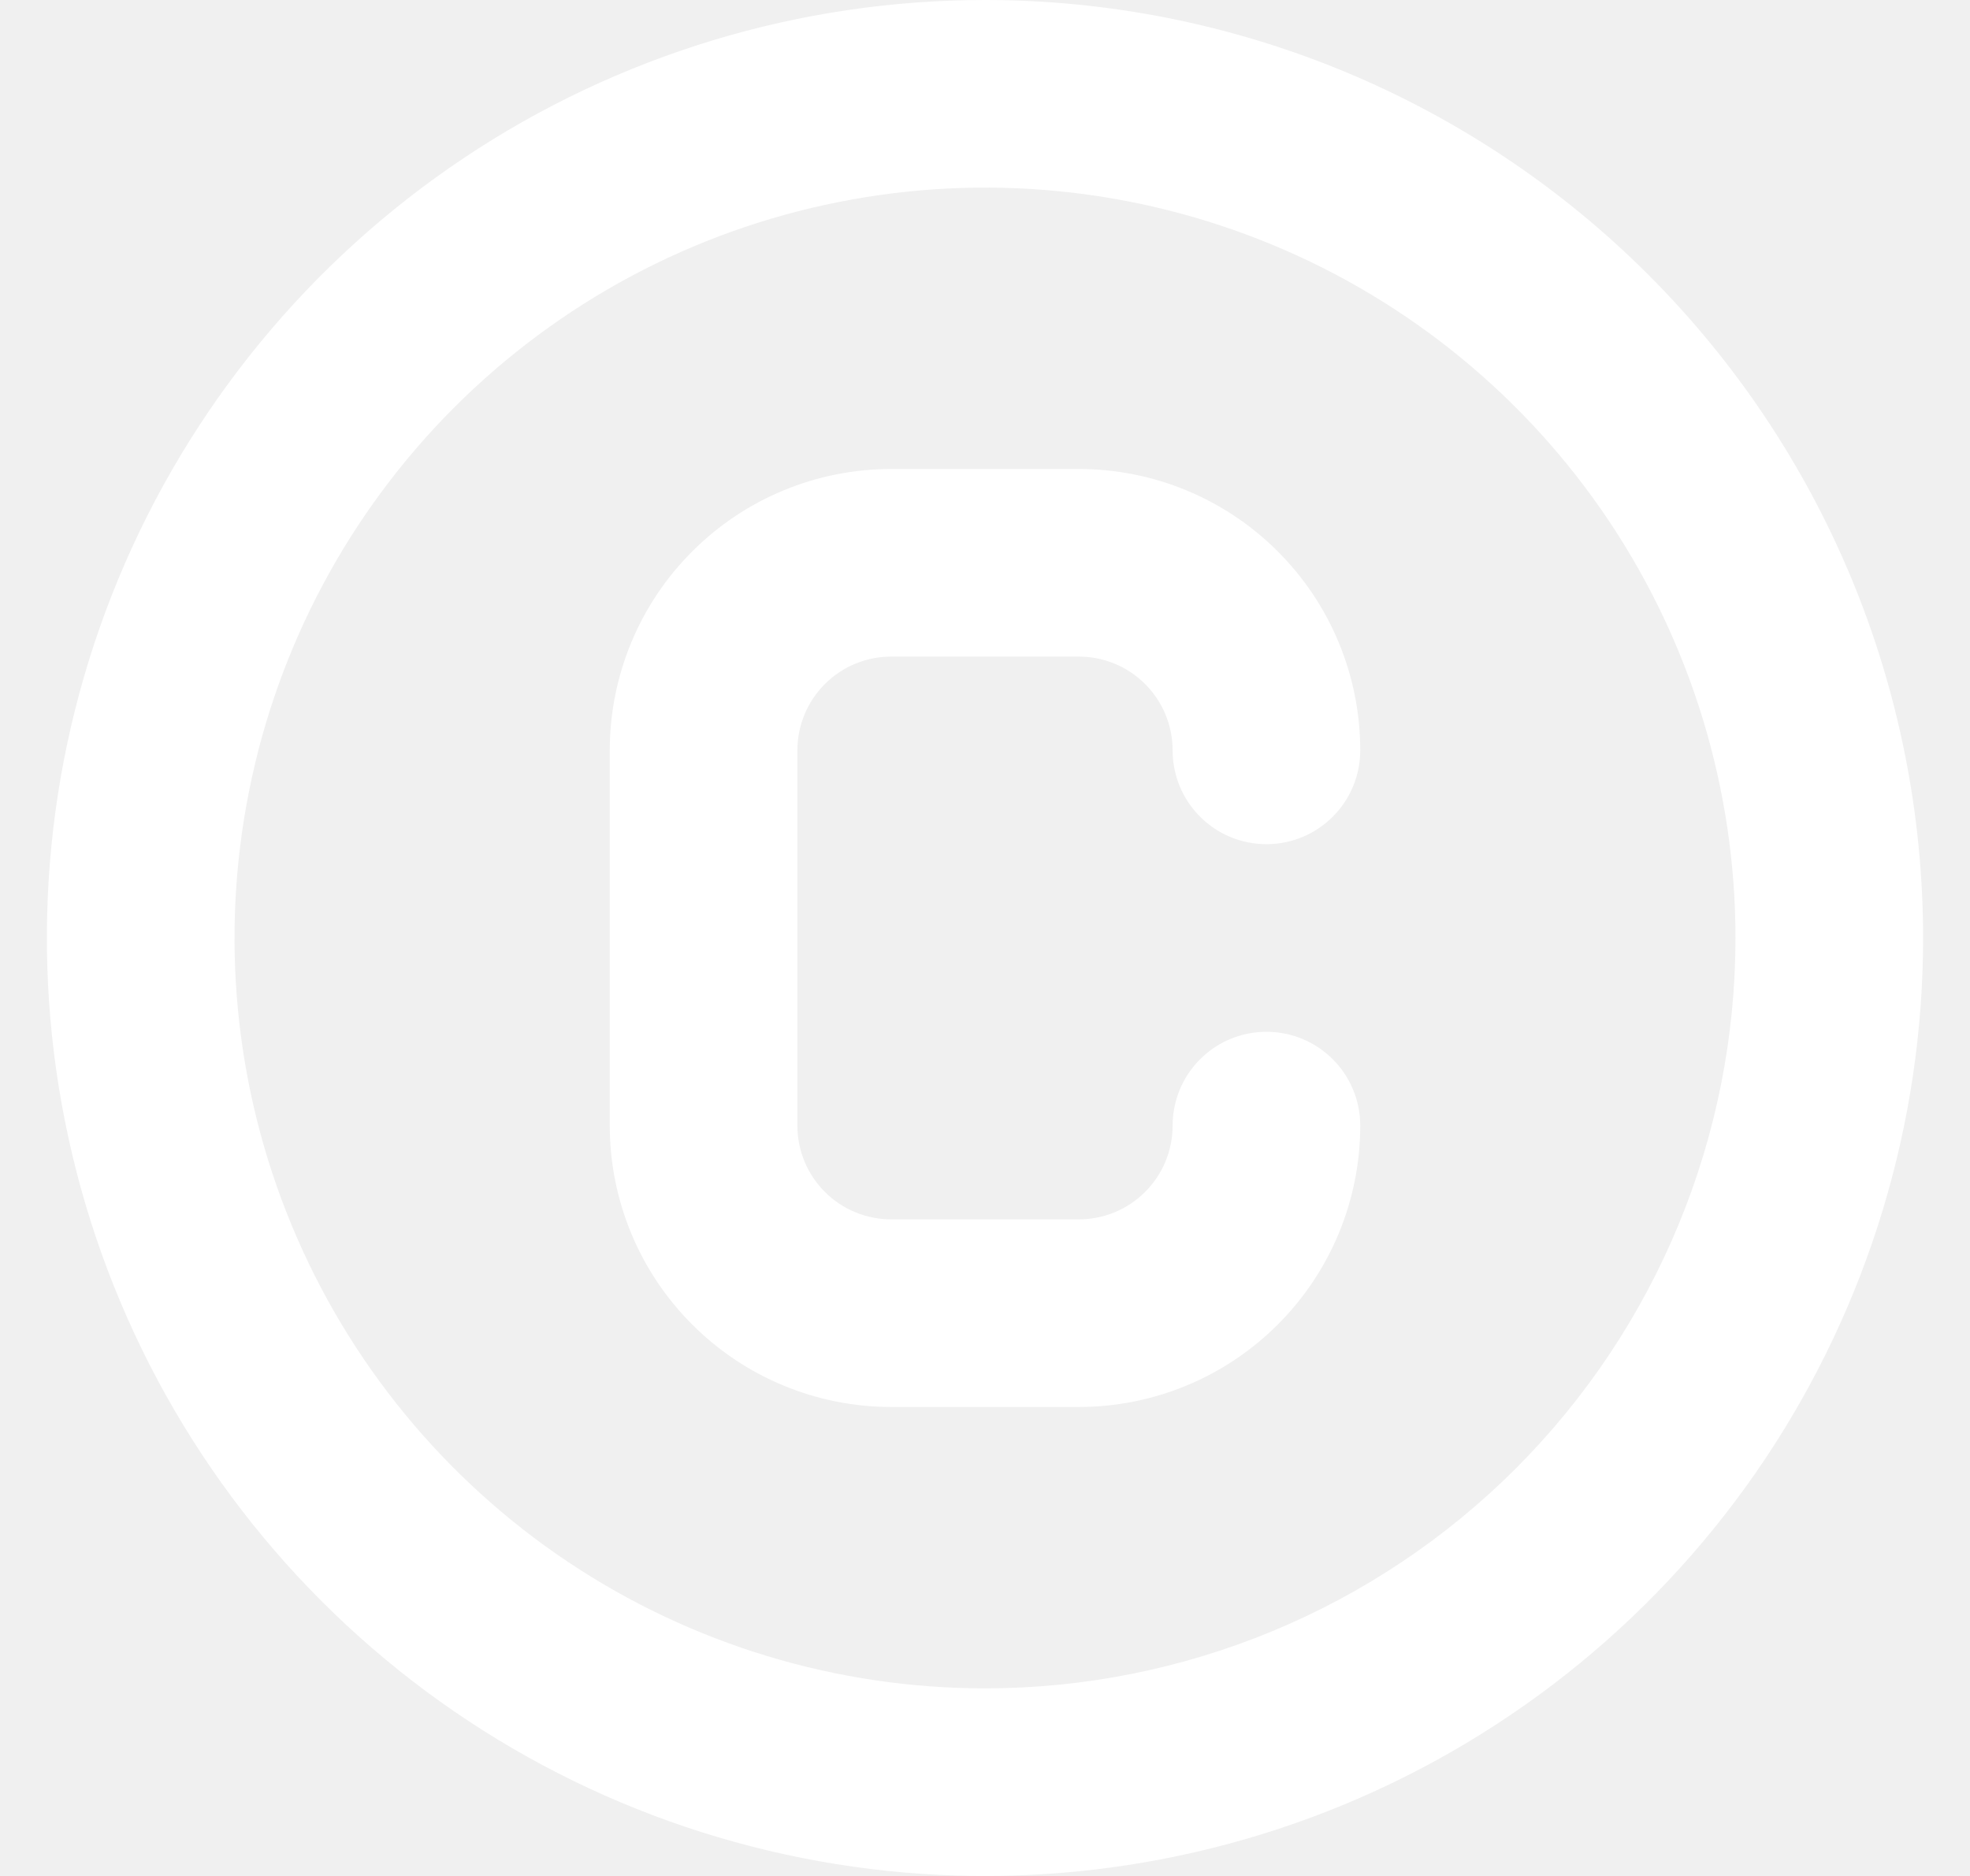
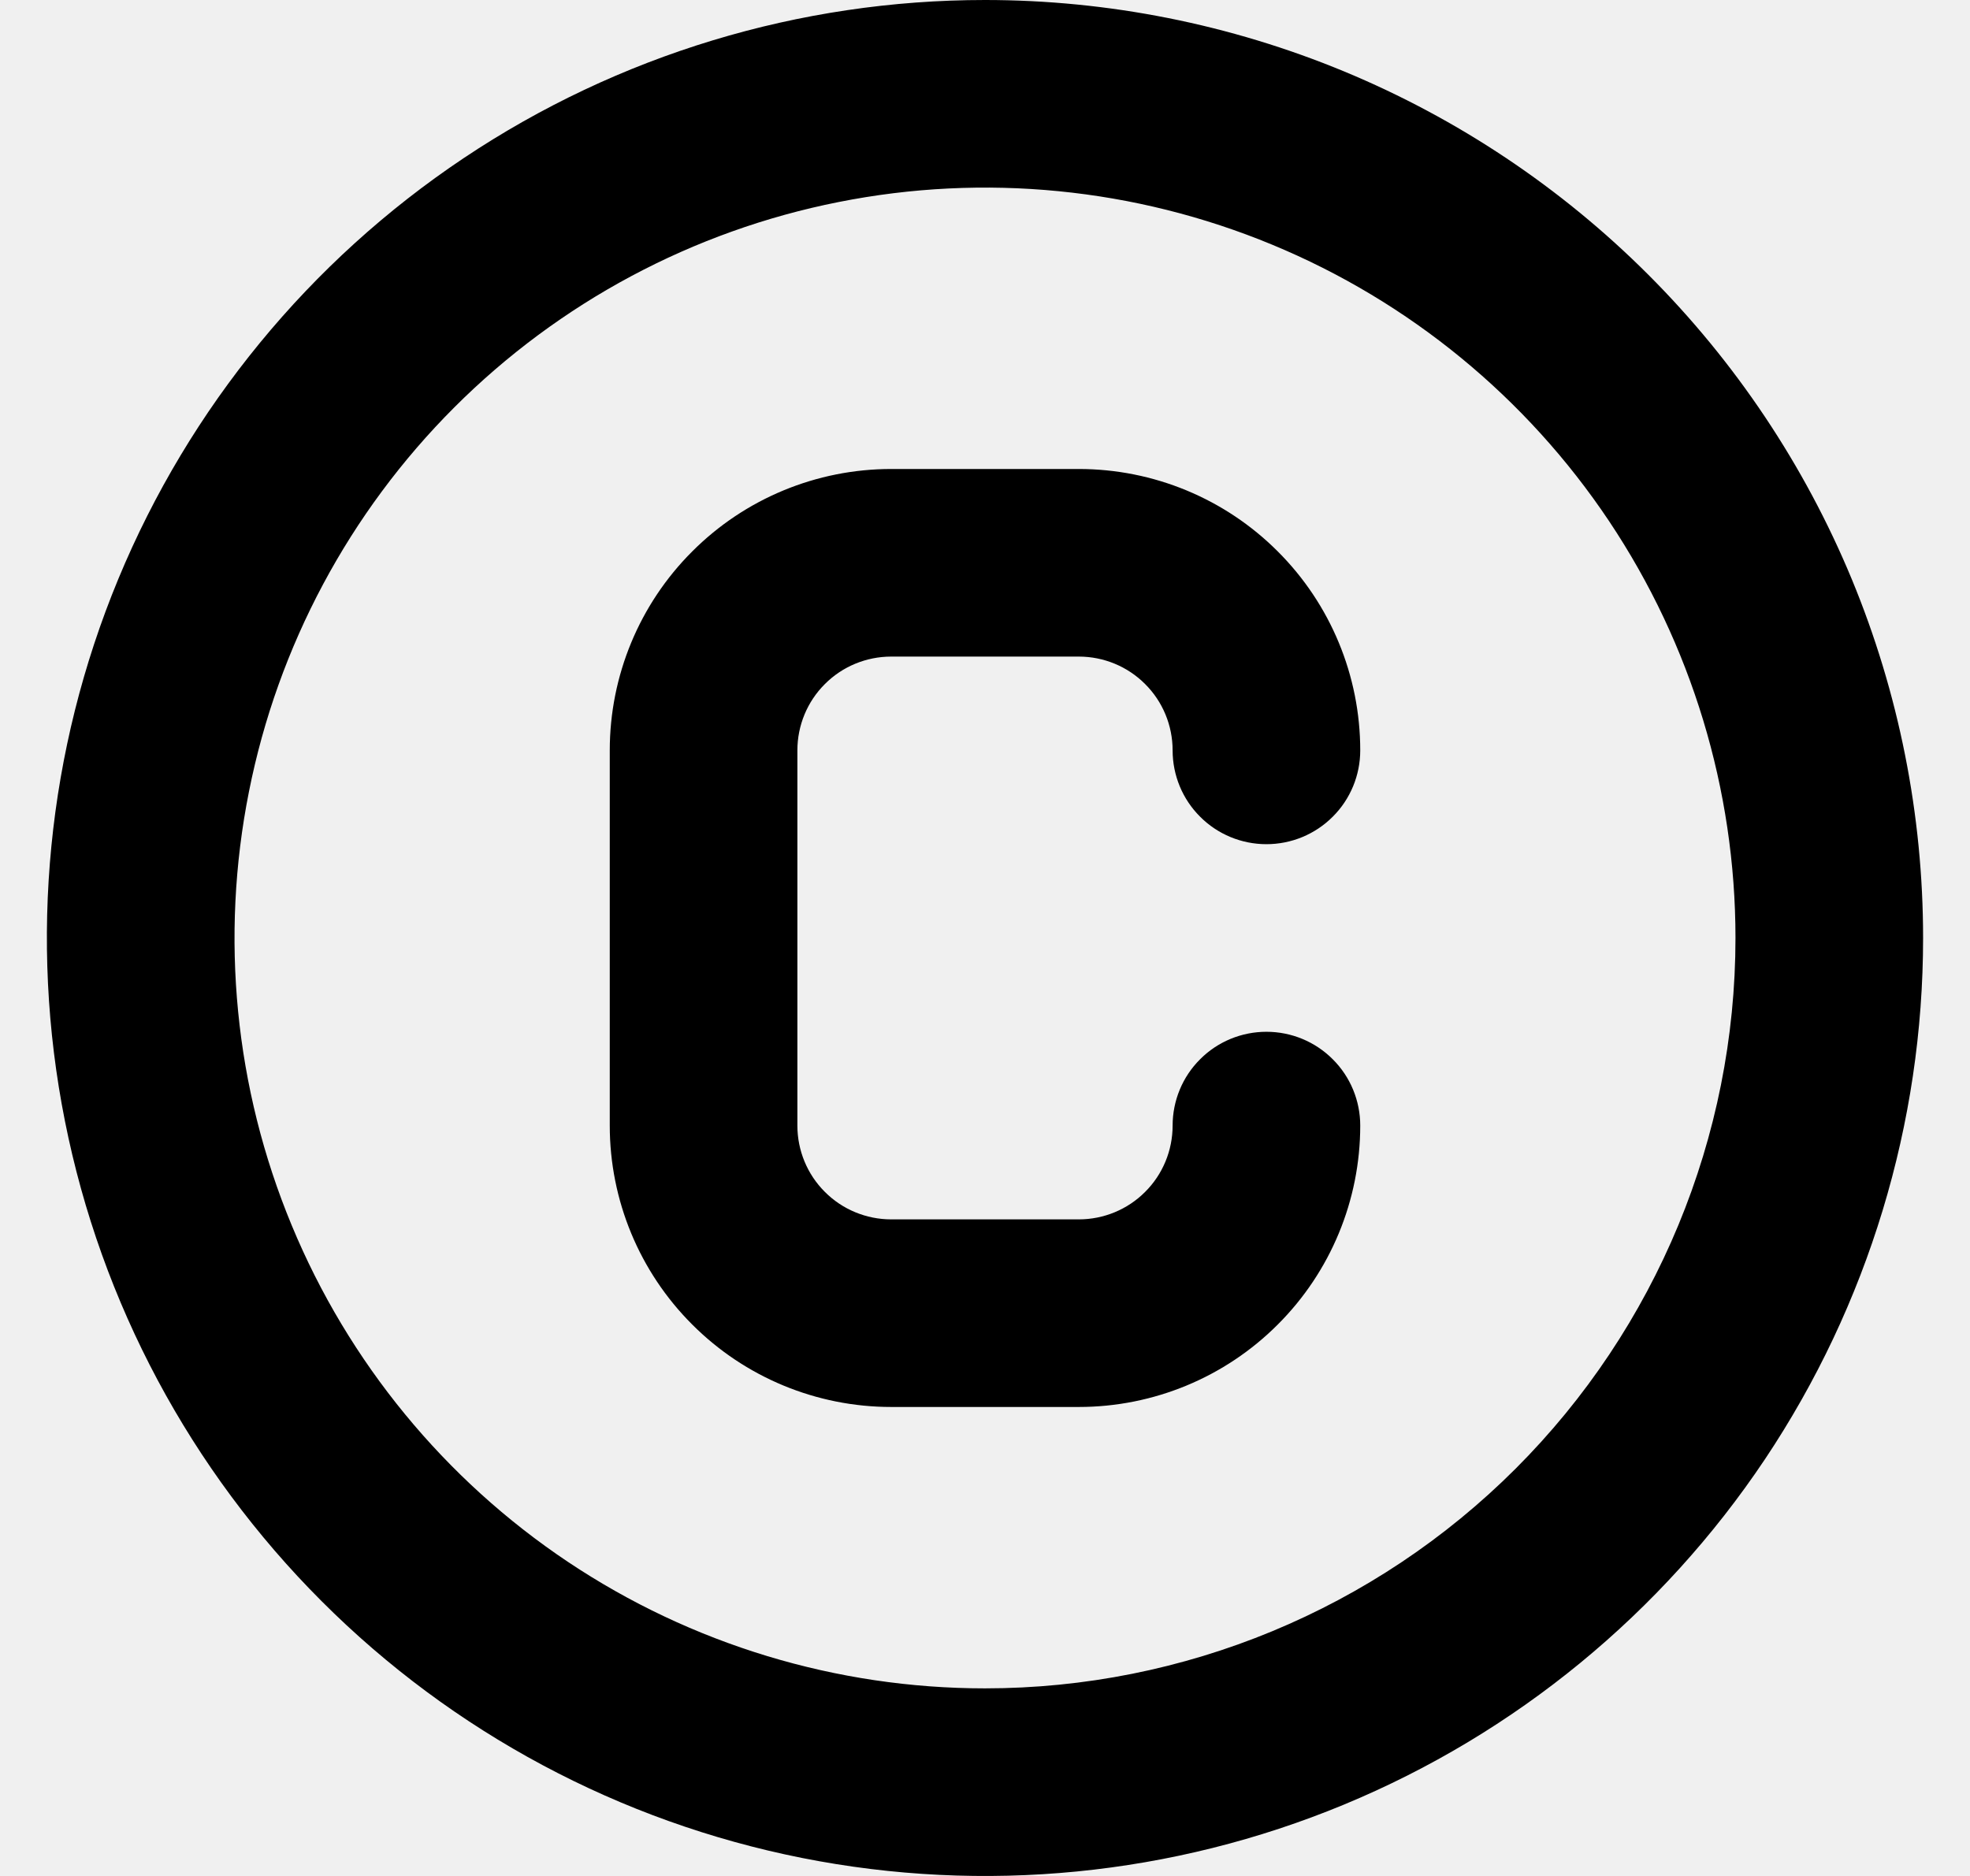
- <svg xmlns="http://www.w3.org/2000/svg" width="21" height="20" viewBox="0 0 21 20" fill="none">
-   <path d="M9.5 7H11.5C11.765 7 12.02 7.105 12.207 7.293C12.395 7.48 12.5 7.735 12.5 8C12.5 8.265 12.605 8.52 12.793 8.707C12.98 8.895 13.235 9 13.5 9C13.765 9 14.02 8.895 14.207 8.707C14.395 8.52 14.5 8.265 14.5 8C14.5 7.204 14.184 6.441 13.621 5.879C13.059 5.316 12.296 5 11.5 5H9.5C8.704 5 7.941 5.316 7.379 5.879C6.816 6.441 6.5 7.204 6.5 8V12C6.5 12.796 6.816 13.559 7.379 14.121C7.941 14.684 8.704 15 9.5 15H11.5C12.296 15 13.059 14.684 13.621 14.121C14.184 13.559 14.5 12.796 14.5 12C14.5 11.735 14.395 11.48 14.207 11.293C14.02 11.105 13.765 11 13.5 11C13.235 11 12.98 11.105 12.793 11.293C12.605 11.48 12.5 11.735 12.5 12C12.5 12.265 12.395 12.52 12.207 12.707C12.02 12.895 11.765 13 11.5 13H9.5C9.235 13 8.98 12.895 8.793 12.707C8.605 12.52 8.5 12.265 8.5 12V8C8.5 7.735 8.605 7.48 8.793 7.293C8.98 7.105 9.235 7 9.5 7ZM10.5 0C8.522 0 6.589 0.586 4.944 1.685C3.3 2.784 2.018 4.346 1.261 6.173C0.504 8 0.306 10.011 0.692 11.951C1.078 13.891 2.03 15.672 3.429 17.071C4.827 18.47 6.609 19.422 8.549 19.808C10.489 20.194 12.5 19.996 14.327 19.239C16.154 18.482 17.716 17.2 18.815 15.556C19.913 13.911 20.5 11.978 20.5 10C20.5 8.687 20.241 7.386 19.739 6.173C19.236 4.96 18.5 3.858 17.571 2.929C16.642 2 15.54 1.264 14.327 0.761C13.114 0.259 11.813 0 10.5 0ZM10.5 18C8.918 18 7.371 17.531 6.055 16.652C4.74 15.773 3.714 14.523 3.109 13.062C2.503 11.6 2.345 9.991 2.654 8.439C2.962 6.887 3.724 5.462 4.843 4.343C5.962 3.224 7.387 2.462 8.939 2.154C10.491 1.845 12.1 2.003 13.562 2.609C15.023 3.214 16.273 4.24 17.152 5.555C18.031 6.871 18.5 8.418 18.5 10C18.5 12.122 17.657 14.157 16.157 15.657C14.657 17.157 12.622 18 10.5 18Z" fill="white" />
+ <svg xmlns="http://www.w3.org/2000/svg" width="current" height="current" viewBox="0 0 21 20" fill="current">
+   <path d="M9.5 7H11.5C11.765 7 12.02 7.105 12.207 7.293C12.395 7.48 12.5 7.735 12.5 8C12.5 8.265 12.605 8.52 12.793 8.707C12.98 8.895 13.235 9 13.5 9C13.765 9 14.02 8.895 14.207 8.707C14.395 8.52 14.5 8.265 14.5 8C14.5 7.204 14.184 6.441 13.621 5.879C13.059 5.316 12.296 5 11.5 5H9.5C8.704 5 7.941 5.316 7.379 5.879C6.816 6.441 6.5 7.204 6.5 8V12C6.5 12.796 6.816 13.559 7.379 14.121C7.941 14.684 8.704 15 9.5 15H11.5C12.296 15 13.059 14.684 13.621 14.121C14.184 13.559 14.5 12.796 14.5 12C14.5 11.735 14.395 11.48 14.207 11.293C14.02 11.105 13.765 11 13.5 11C13.235 11 12.98 11.105 12.793 11.293C12.605 11.48 12.5 11.735 12.5 12C12.5 12.265 12.395 12.52 12.207 12.707C12.02 12.895 11.765 13 11.5 13H9.5C9.235 13 8.98 12.895 8.793 12.707C8.605 12.52 8.5 12.265 8.5 12V8C8.5 7.735 8.605 7.48 8.793 7.293C8.98 7.105 9.235 7 9.5 7ZM10.5 0C8.522 0 6.589 0.586 4.944 1.685C3.3 2.784 2.018 4.346 1.261 6.173C0.504 8 0.306 10.011 0.692 11.951C1.078 13.891 2.03 15.672 3.429 17.071C4.827 18.47 6.609 19.422 8.549 19.808C10.489 20.194 12.5 19.996 14.327 19.239C16.154 18.482 17.716 17.2 18.815 15.556C19.913 13.911 20.5 11.978 20.5 10C20.5 8.687 20.241 7.386 19.739 6.173C19.236 4.96 18.5 3.858 17.571 2.929C16.642 2 15.54 1.264 14.327 0.761C13.114 0.259 11.813 0 10.5 0ZM10.5 18C8.918 18 7.371 17.531 6.055 16.652C4.74 15.773 3.714 14.523 3.109 13.062C2.503 11.6 2.345 9.991 2.654 8.439C2.962 6.887 3.724 5.462 4.843 4.343C5.962 3.224 7.387 2.462 8.939 2.154C10.491 1.845 12.1 2.003 13.562 2.609C15.023 3.214 16.273 4.24 17.152 5.555C18.031 6.871 18.5 8.418 18.5 10C18.5 12.122 17.657 14.157 16.157 15.657C14.657 17.157 12.622 18 10.5 18Z" fill="current" />
</svg>
